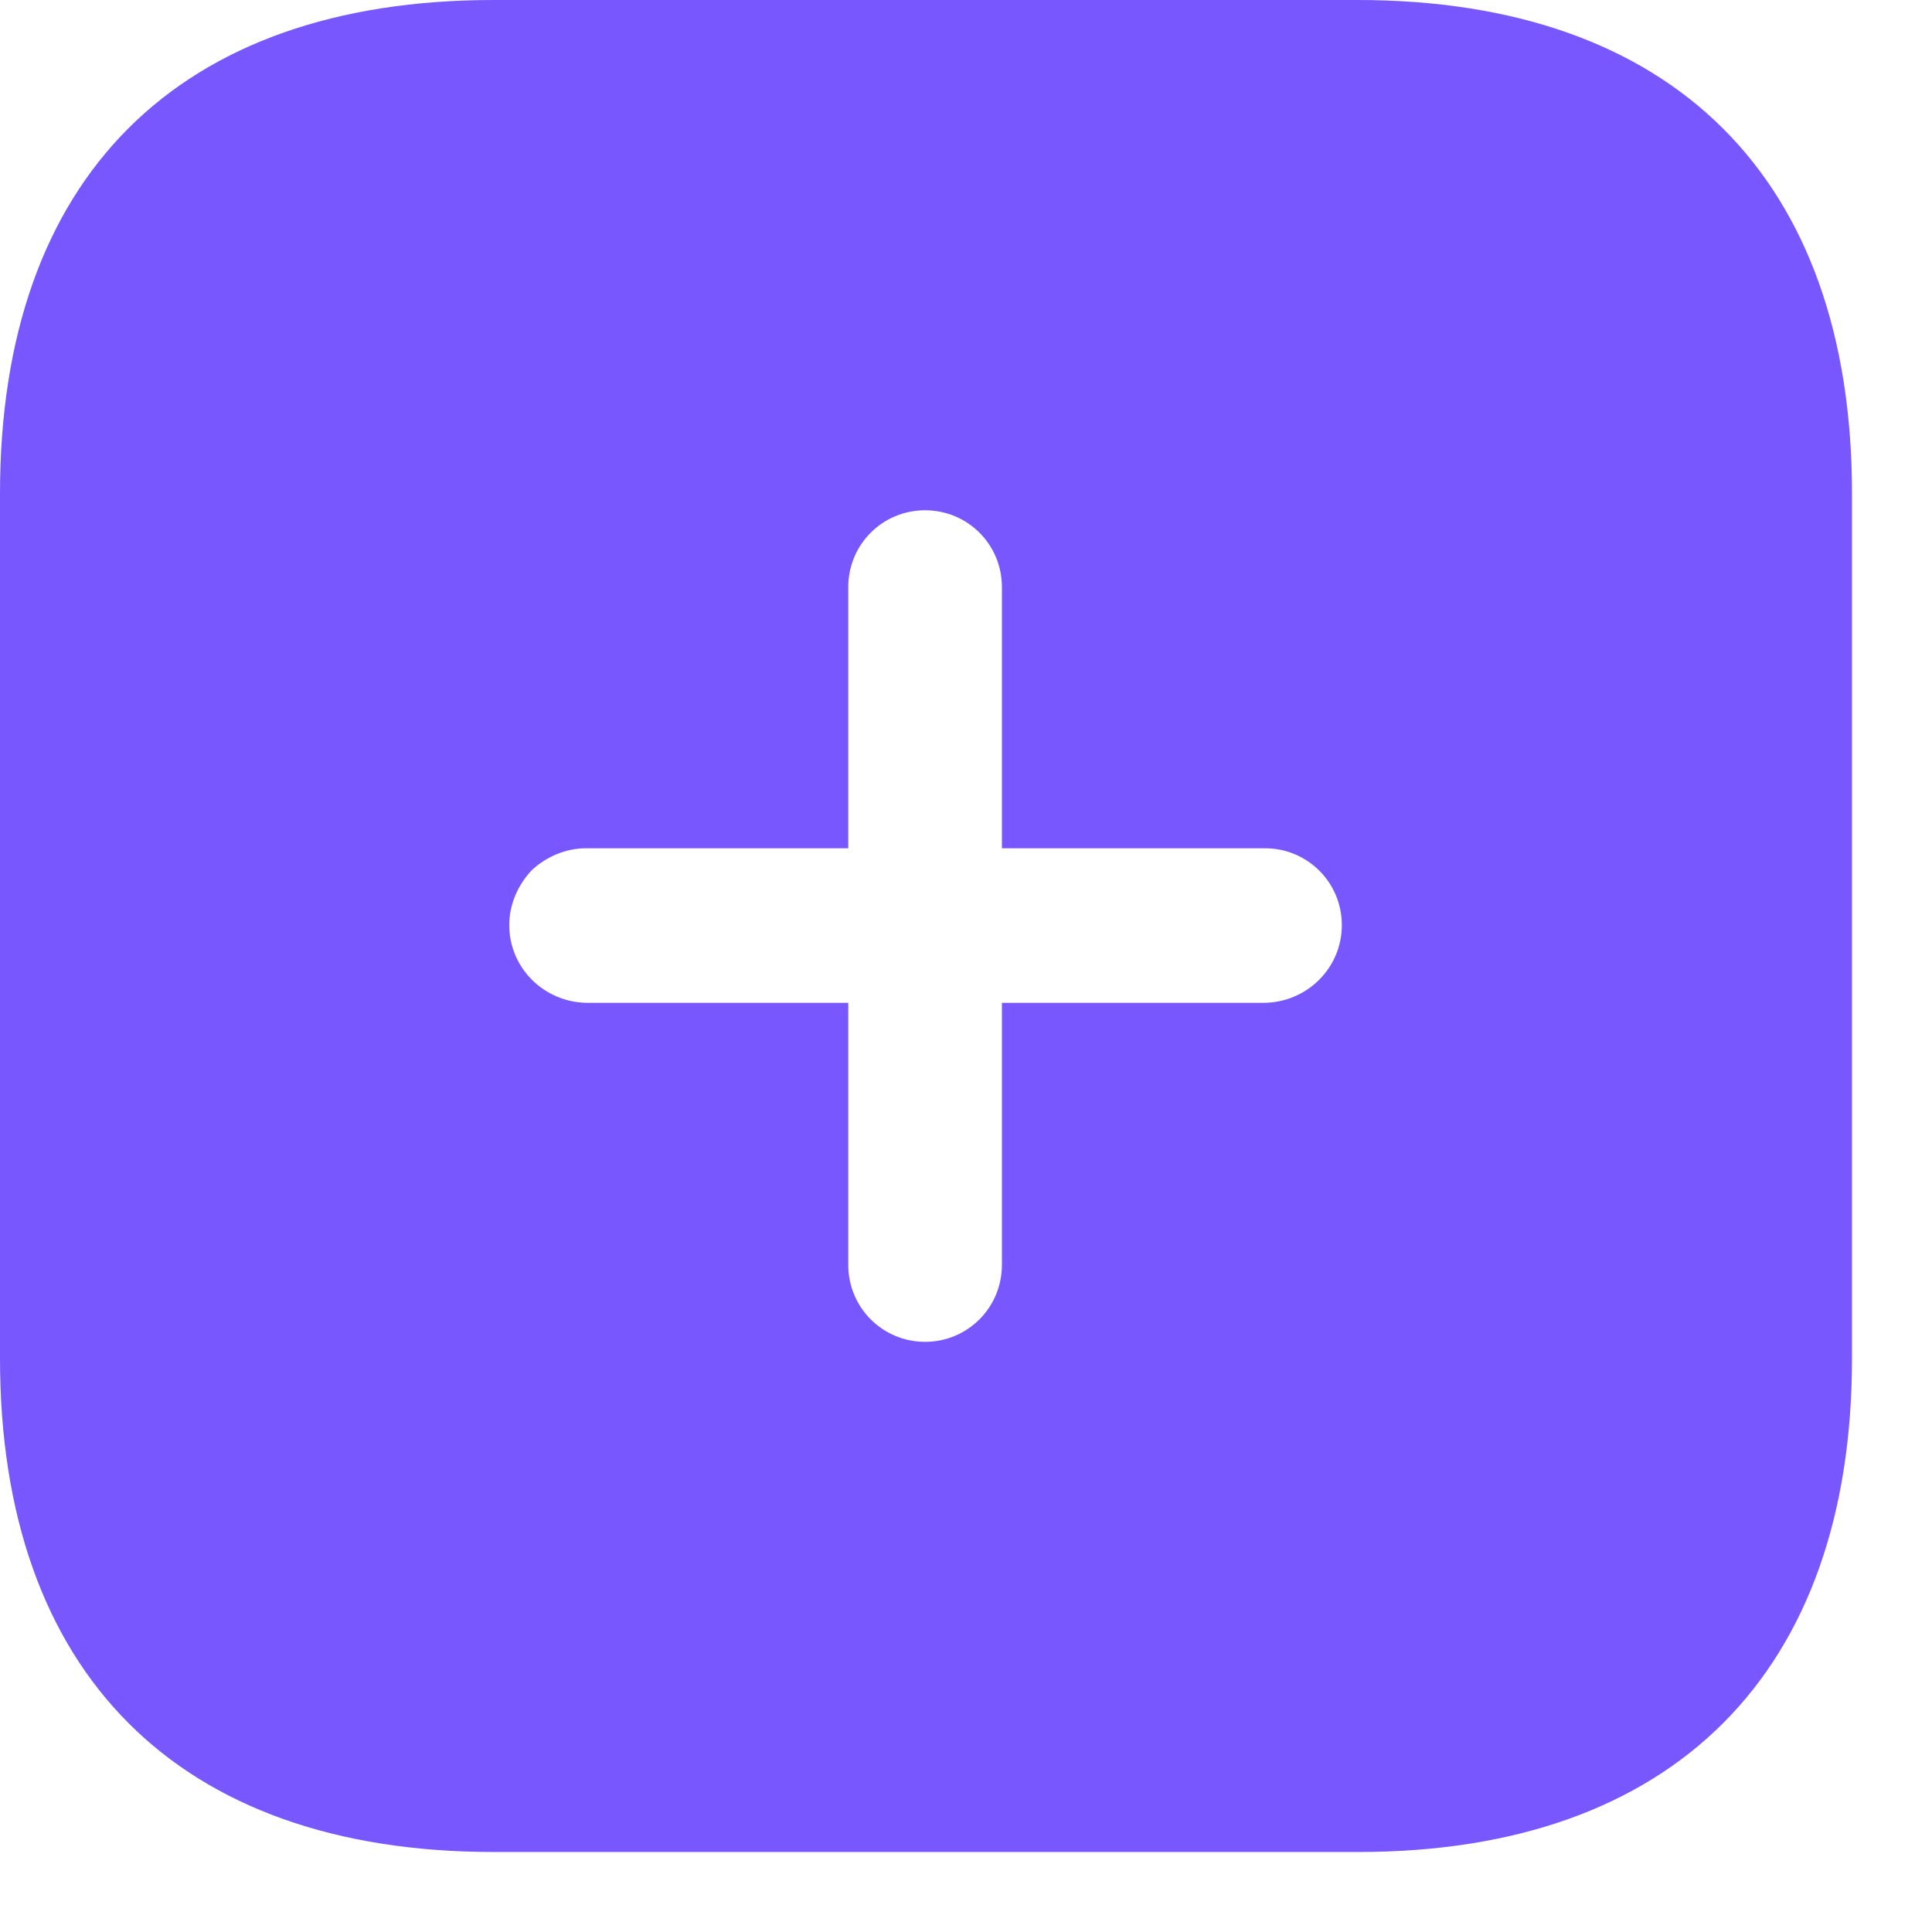
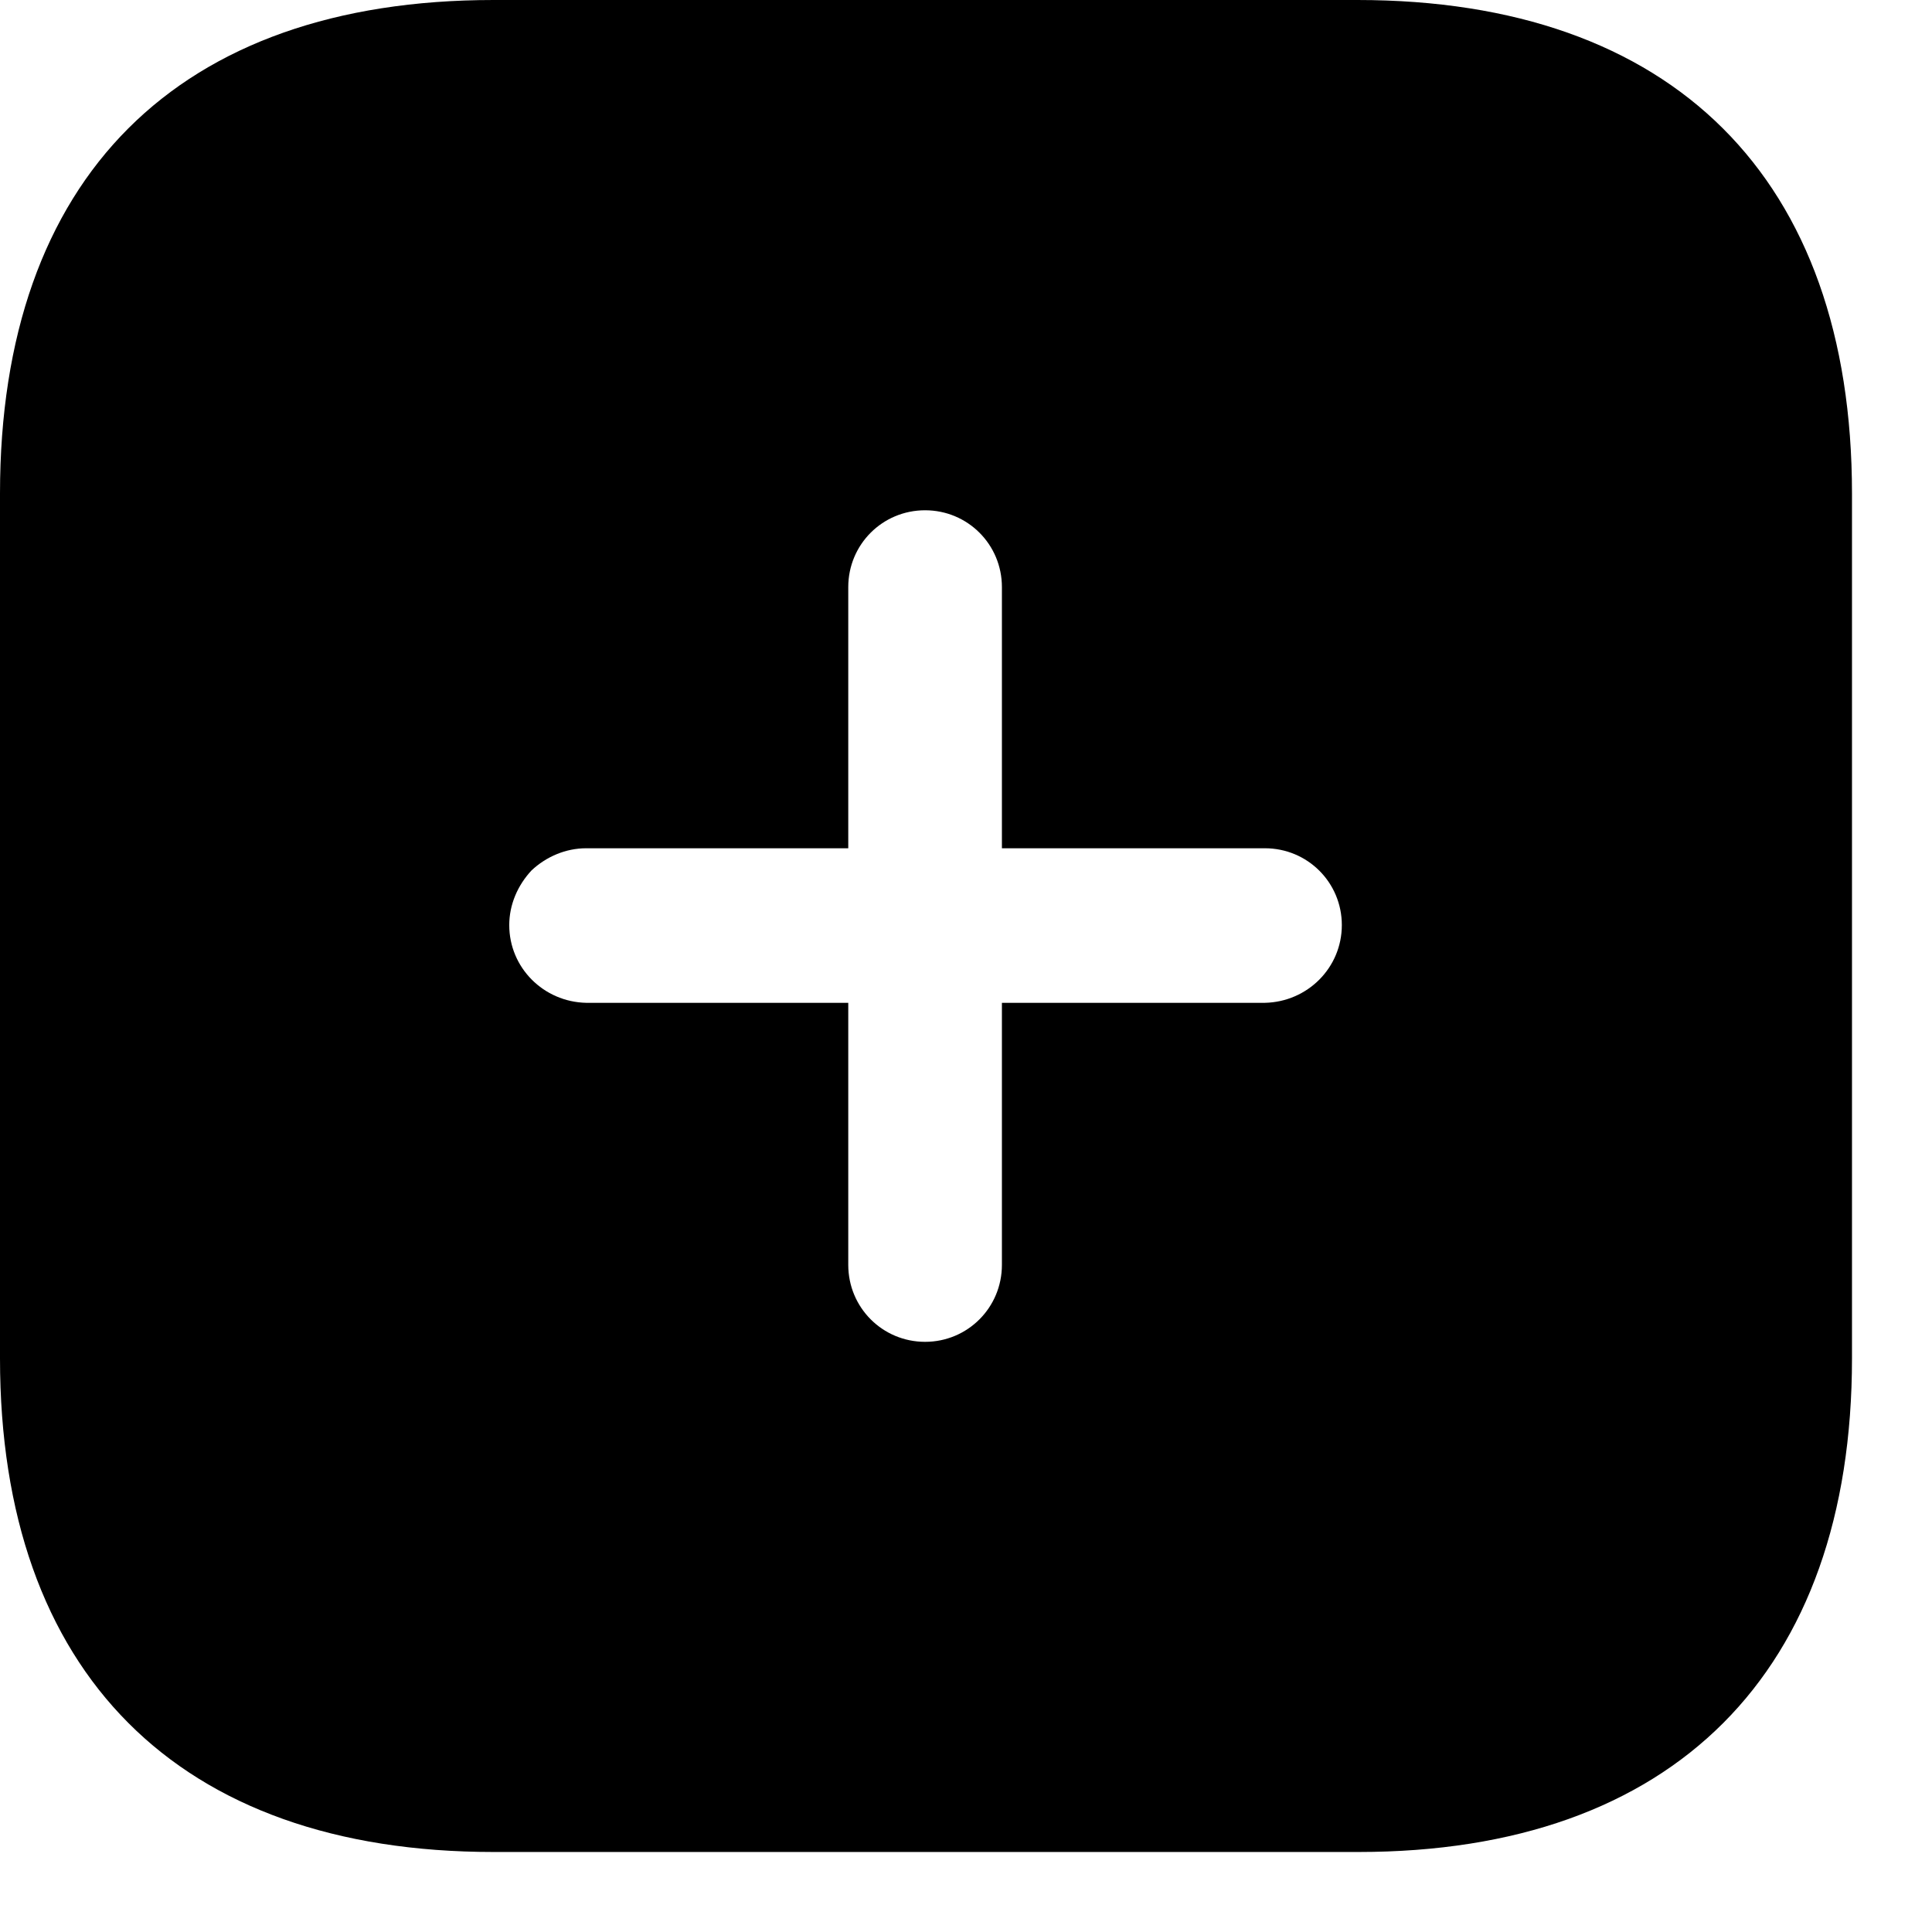
<svg xmlns="http://www.w3.org/2000/svg" width="17" height="17" viewBox="0 0 17 17" fill="none">
-   <path fill-rule="evenodd" clip-rule="evenodd" d="M4.343 0H11.945C14.716 0 16.296 1.564 16.296 4.343V11.953C16.296 14.716 14.724 16.296 11.953 16.296H4.343C1.564 16.296 0 14.716 0 11.953V4.343C0 1.564 1.564 0 4.343 0ZM8.816 8.824H11.13C11.505 8.816 11.807 8.515 11.807 8.14C11.807 7.765 11.505 7.464 11.13 7.464H8.816V5.166C8.816 4.791 8.515 4.49 8.14 4.49C7.765 4.49 7.464 4.791 7.464 5.166V7.464H5.158C4.979 7.464 4.807 7.537 4.677 7.659C4.555 7.79 4.481 7.96 4.481 8.14C4.481 8.515 4.783 8.816 5.158 8.824H7.464V11.13C7.464 11.505 7.765 11.807 8.14 11.807C8.515 11.807 8.816 11.505 8.816 11.13V8.824Z" fill="#7857FF" />
+   <path fill-rule="evenodd" clip-rule="evenodd" d="M4.343 0H11.945C14.716 0 16.296 1.564 16.296 4.343V11.953C16.296 14.716 14.724 16.296 11.953 16.296H4.343C1.564 16.296 0 14.716 0 11.953V4.343C0 1.564 1.564 0 4.343 0ZM8.816 8.824H11.13C11.505 8.816 11.807 8.515 11.807 8.14C11.807 7.765 11.505 7.464 11.13 7.464H8.816V5.166C8.816 4.791 8.515 4.49 8.14 4.49C7.765 4.49 7.464 4.791 7.464 5.166V7.464H5.158C4.979 7.464 4.807 7.537 4.677 7.659C4.555 7.79 4.481 7.96 4.481 8.14C4.481 8.515 4.783 8.816 5.158 8.824H7.464V11.13C7.464 11.505 7.765 11.807 8.14 11.807C8.515 11.807 8.816 11.505 8.816 11.13V8.824Z" fill="#000000" />
</svg>
